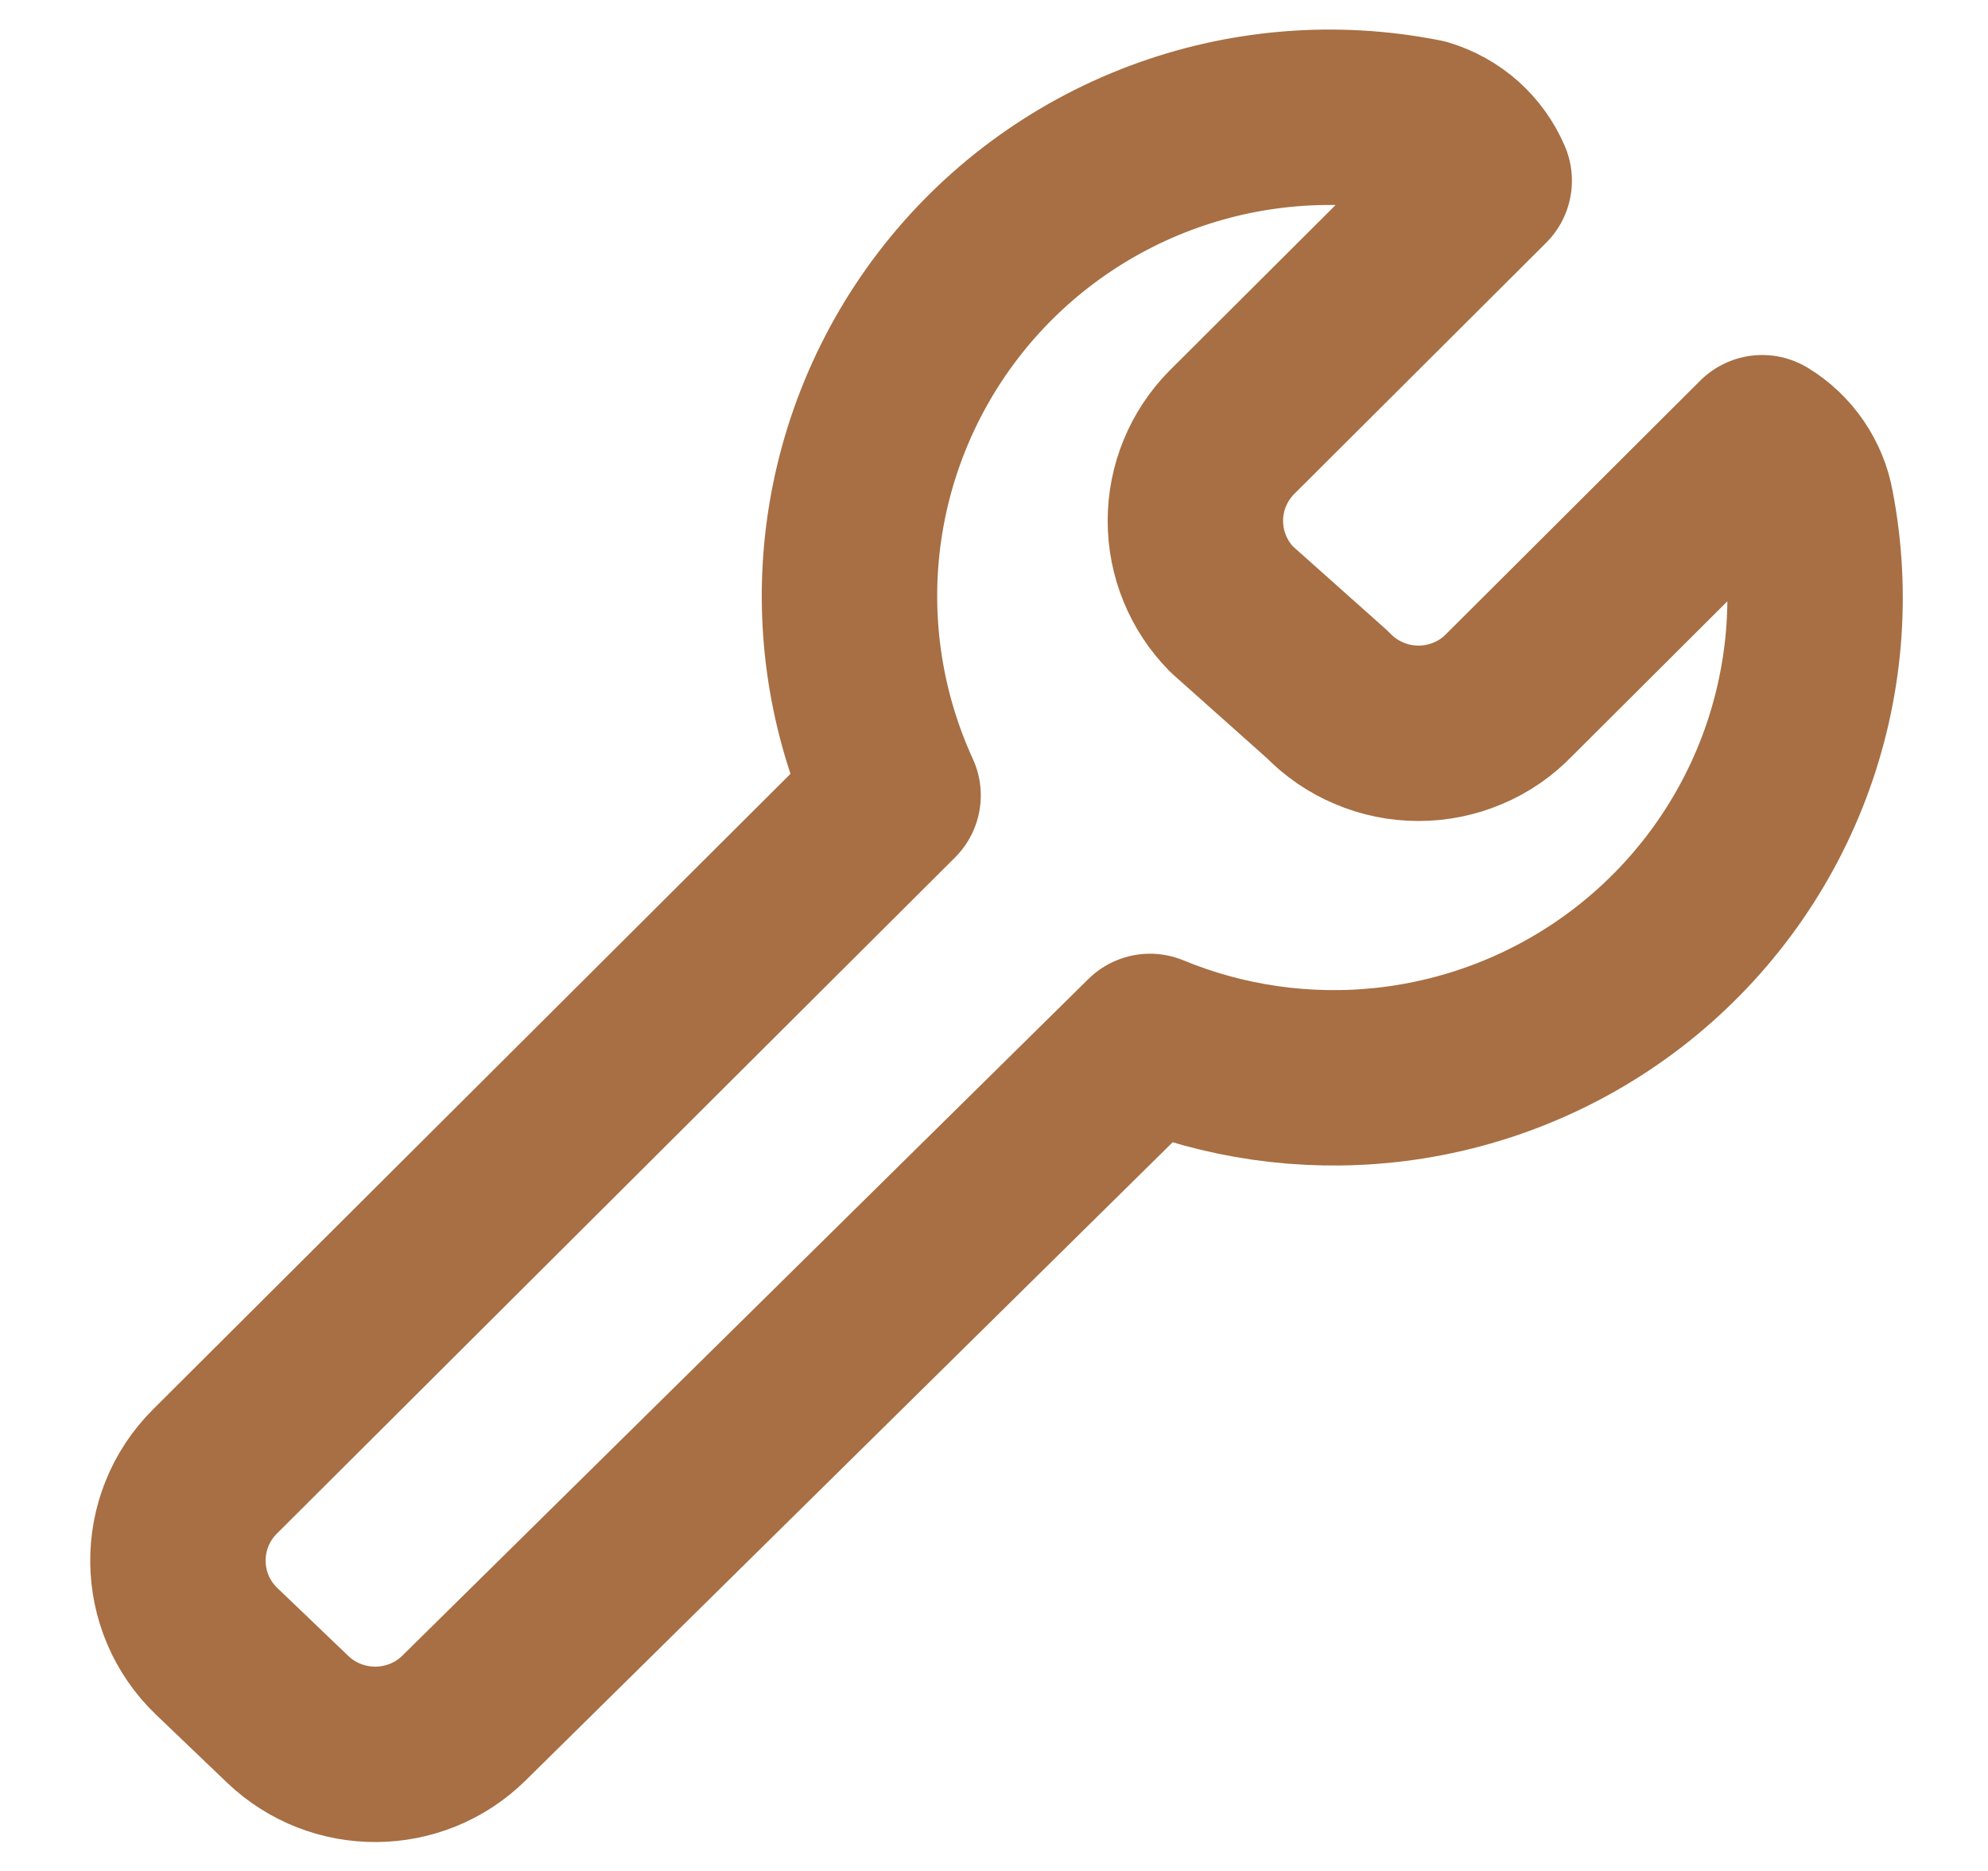
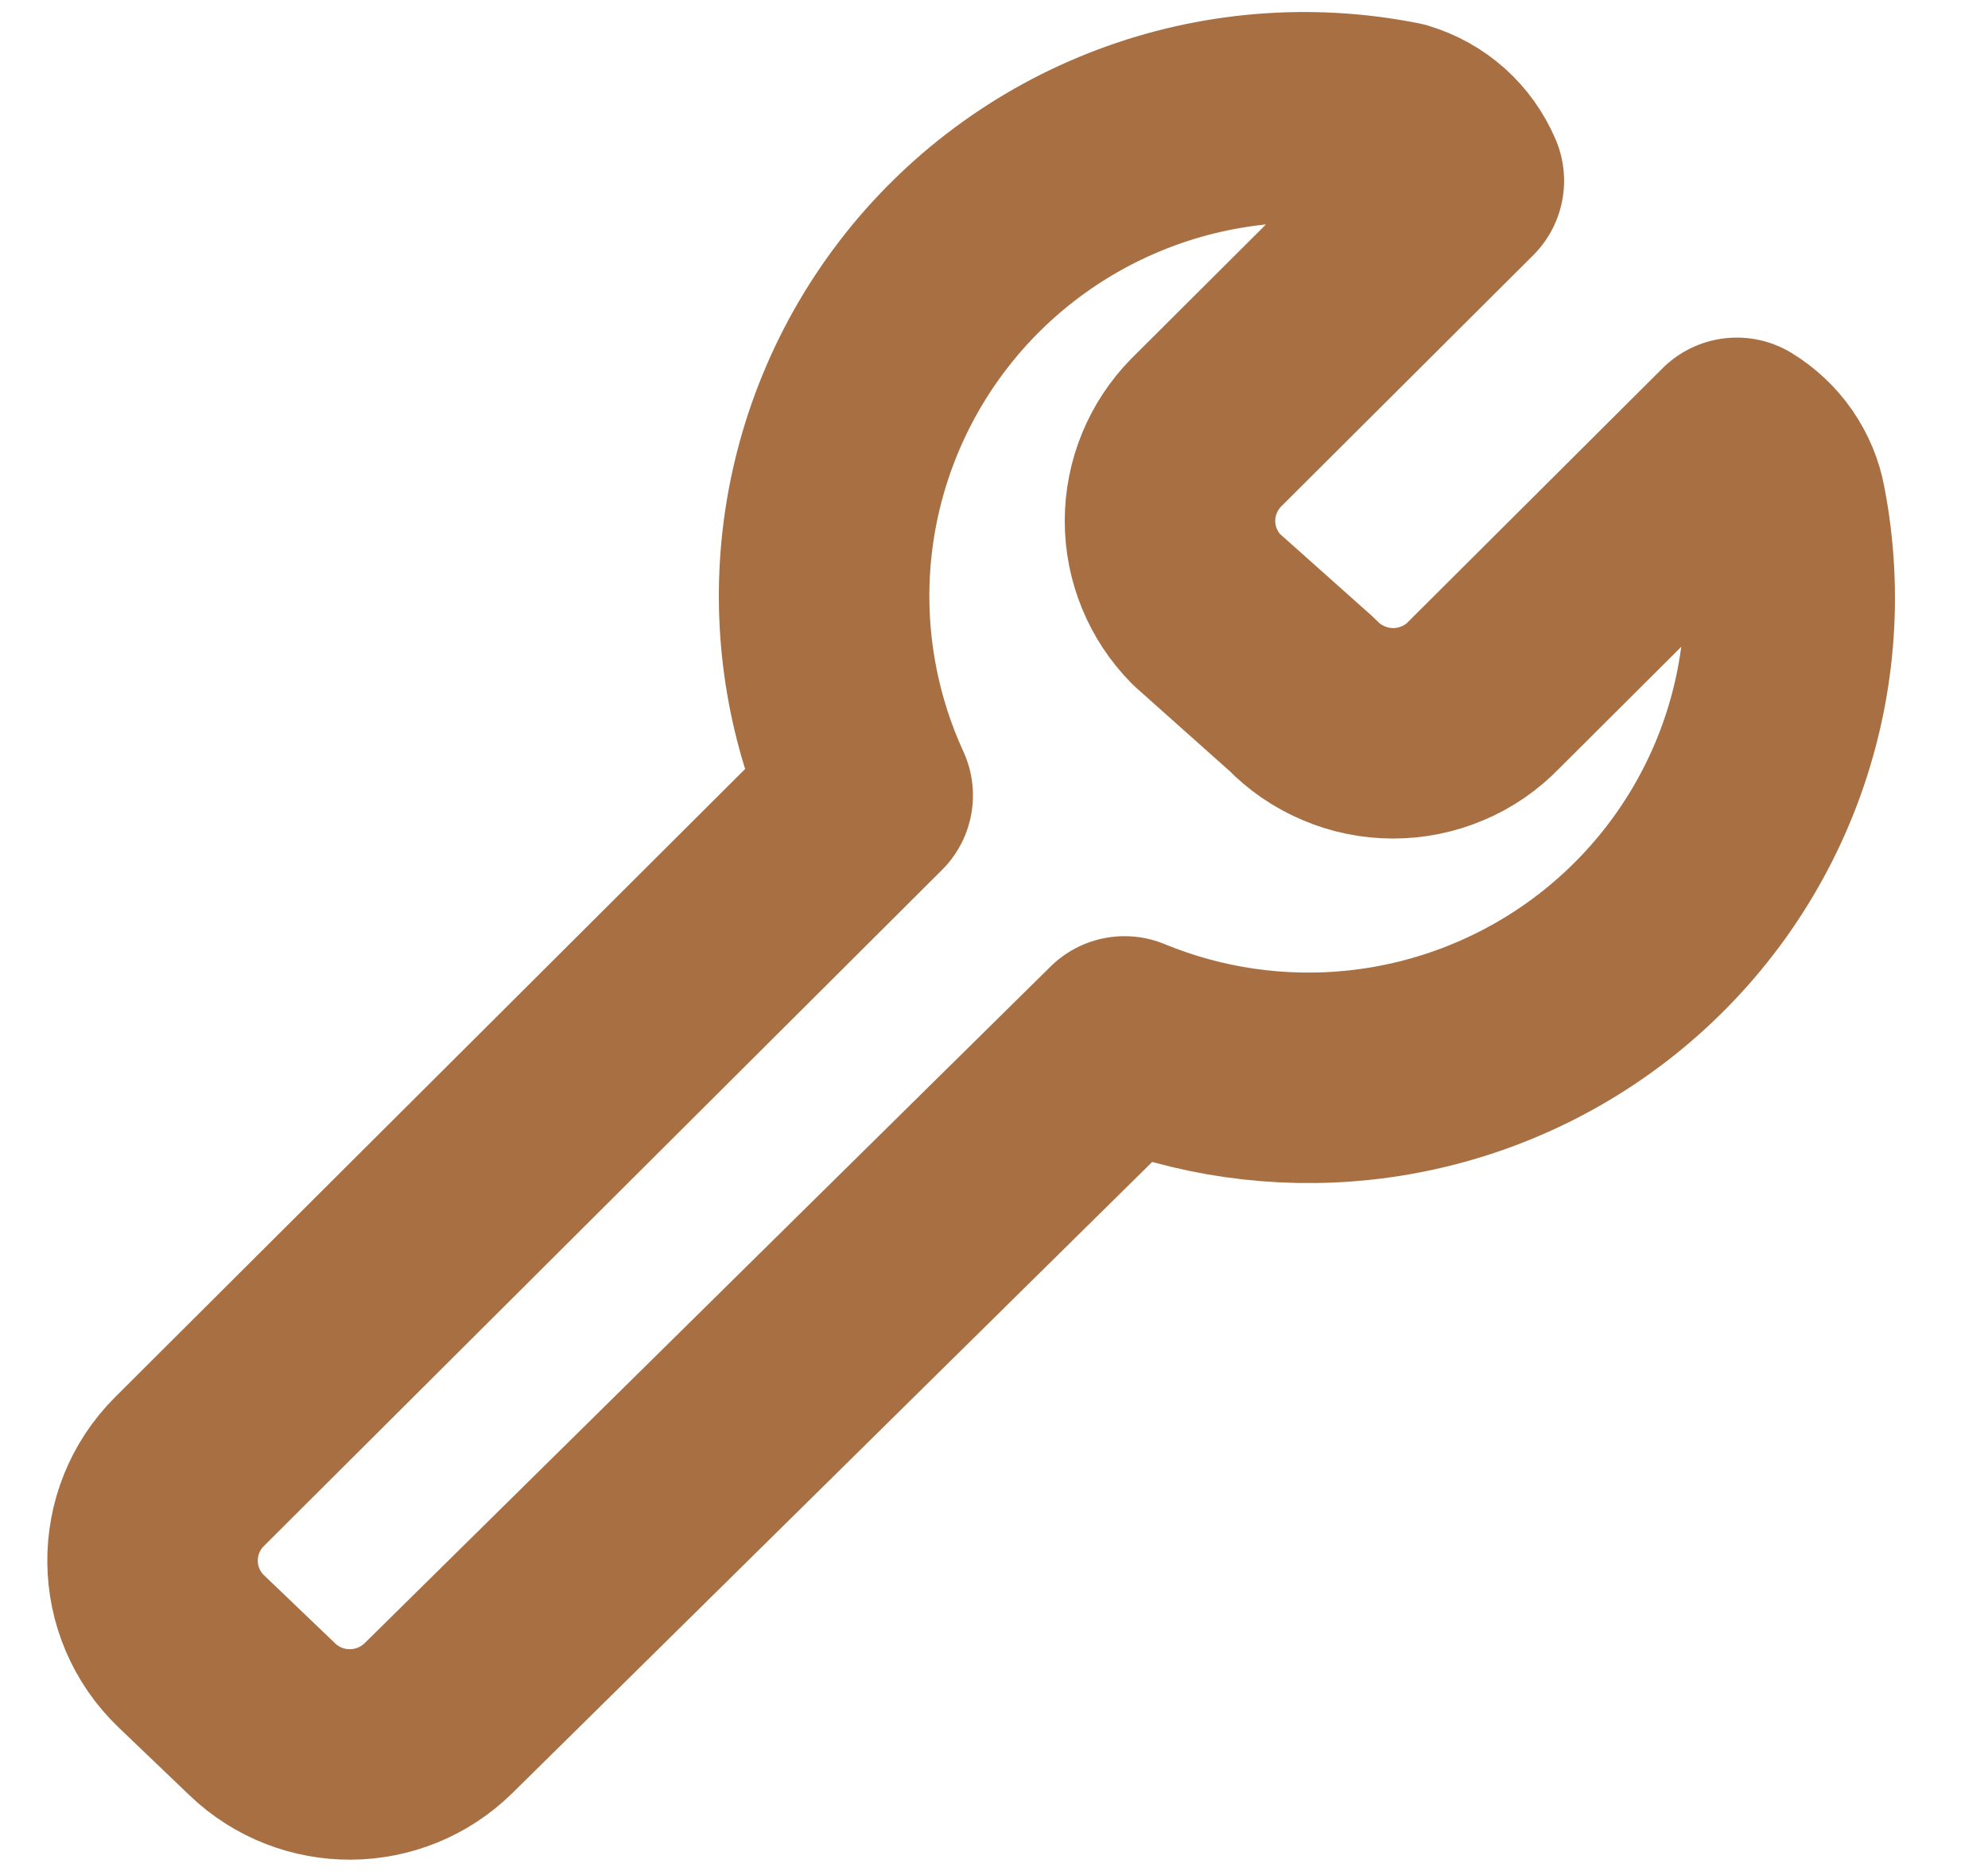
<svg xmlns="http://www.w3.org/2000/svg" width="17" height="16" viewBox="0 0 17 16" fill="none">
-   <path d="M15.447 4.336C15.427 4.223 15.382 4.116 15.317 4.021C15.252 3.926 15.168 3.846 15.069 3.786L12.908 5.941C12.807 6.046 12.687 6.129 12.553 6.185C12.419 6.242 12.275 6.271 12.13 6.271C11.985 6.271 11.841 6.242 11.708 6.185C11.574 6.129 11.453 6.046 11.352 5.941L10.531 5.209C10.333 5.007 10.222 4.736 10.222 4.454C10.222 4.172 10.333 3.902 10.531 3.7L12.692 1.545C12.645 1.435 12.574 1.336 12.485 1.256C12.395 1.176 12.289 1.117 12.173 1.082C11.419 0.932 10.638 0.996 9.919 1.267C9.2 1.538 8.571 2.005 8.105 2.615C7.639 3.225 7.354 3.953 7.282 4.716C7.215 5.431 7.338 6.15 7.637 6.802L1.838 12.584C1.41 13.011 1.417 13.705 1.854 14.123L2.46 14.703C2.883 15.107 3.552 15.102 3.968 14.692L9.834 8.906C10.468 9.168 11.159 9.267 11.844 9.194C12.601 9.113 13.321 8.824 13.923 8.36C14.526 7.895 14.987 7.273 15.256 6.563C15.525 5.852 15.591 5.082 15.447 4.336Z" stroke="#A76F43" stroke-width="1.5" stroke-linecap="round" stroke-linejoin="round" />
+   <path d="M15.23 4.336C15.21 4.223 15.165 4.116 15.1 4.021C15.035 3.927 14.95 3.847 14.852 3.787L12.691 5.941C12.59 6.046 12.47 6.129 12.336 6.185C12.202 6.242 12.058 6.271 11.913 6.271C11.768 6.271 11.624 6.242 11.491 6.185C11.357 6.129 11.236 6.046 11.135 5.941L10.314 5.209C10.116 5.007 10.005 4.737 10.005 4.455C10.005 4.173 10.116 3.902 10.314 3.7L12.475 1.546C12.428 1.435 12.357 1.336 12.268 1.256C12.178 1.176 12.072 1.117 11.956 1.082C11.202 0.932 10.421 0.996 9.702 1.267C8.983 1.538 8.354 2.005 7.888 2.615C7.422 3.225 7.137 3.953 7.065 4.716C6.998 5.431 7.121 6.15 7.42 6.802L1.621 12.584C1.193 13.011 1.2 13.705 1.637 14.123L2.243 14.703C2.665 15.108 3.334 15.103 3.751 14.692L9.616 8.906C10.251 9.168 10.942 9.267 11.627 9.194C12.384 9.113 13.104 8.824 13.706 8.36C14.309 7.895 14.77 7.273 15.039 6.563C15.308 5.853 15.374 5.082 15.23 4.336Z" stroke="#A86F43" stroke-width="1.8" stroke-linecap="round" stroke-linejoin="round" />
</svg>
